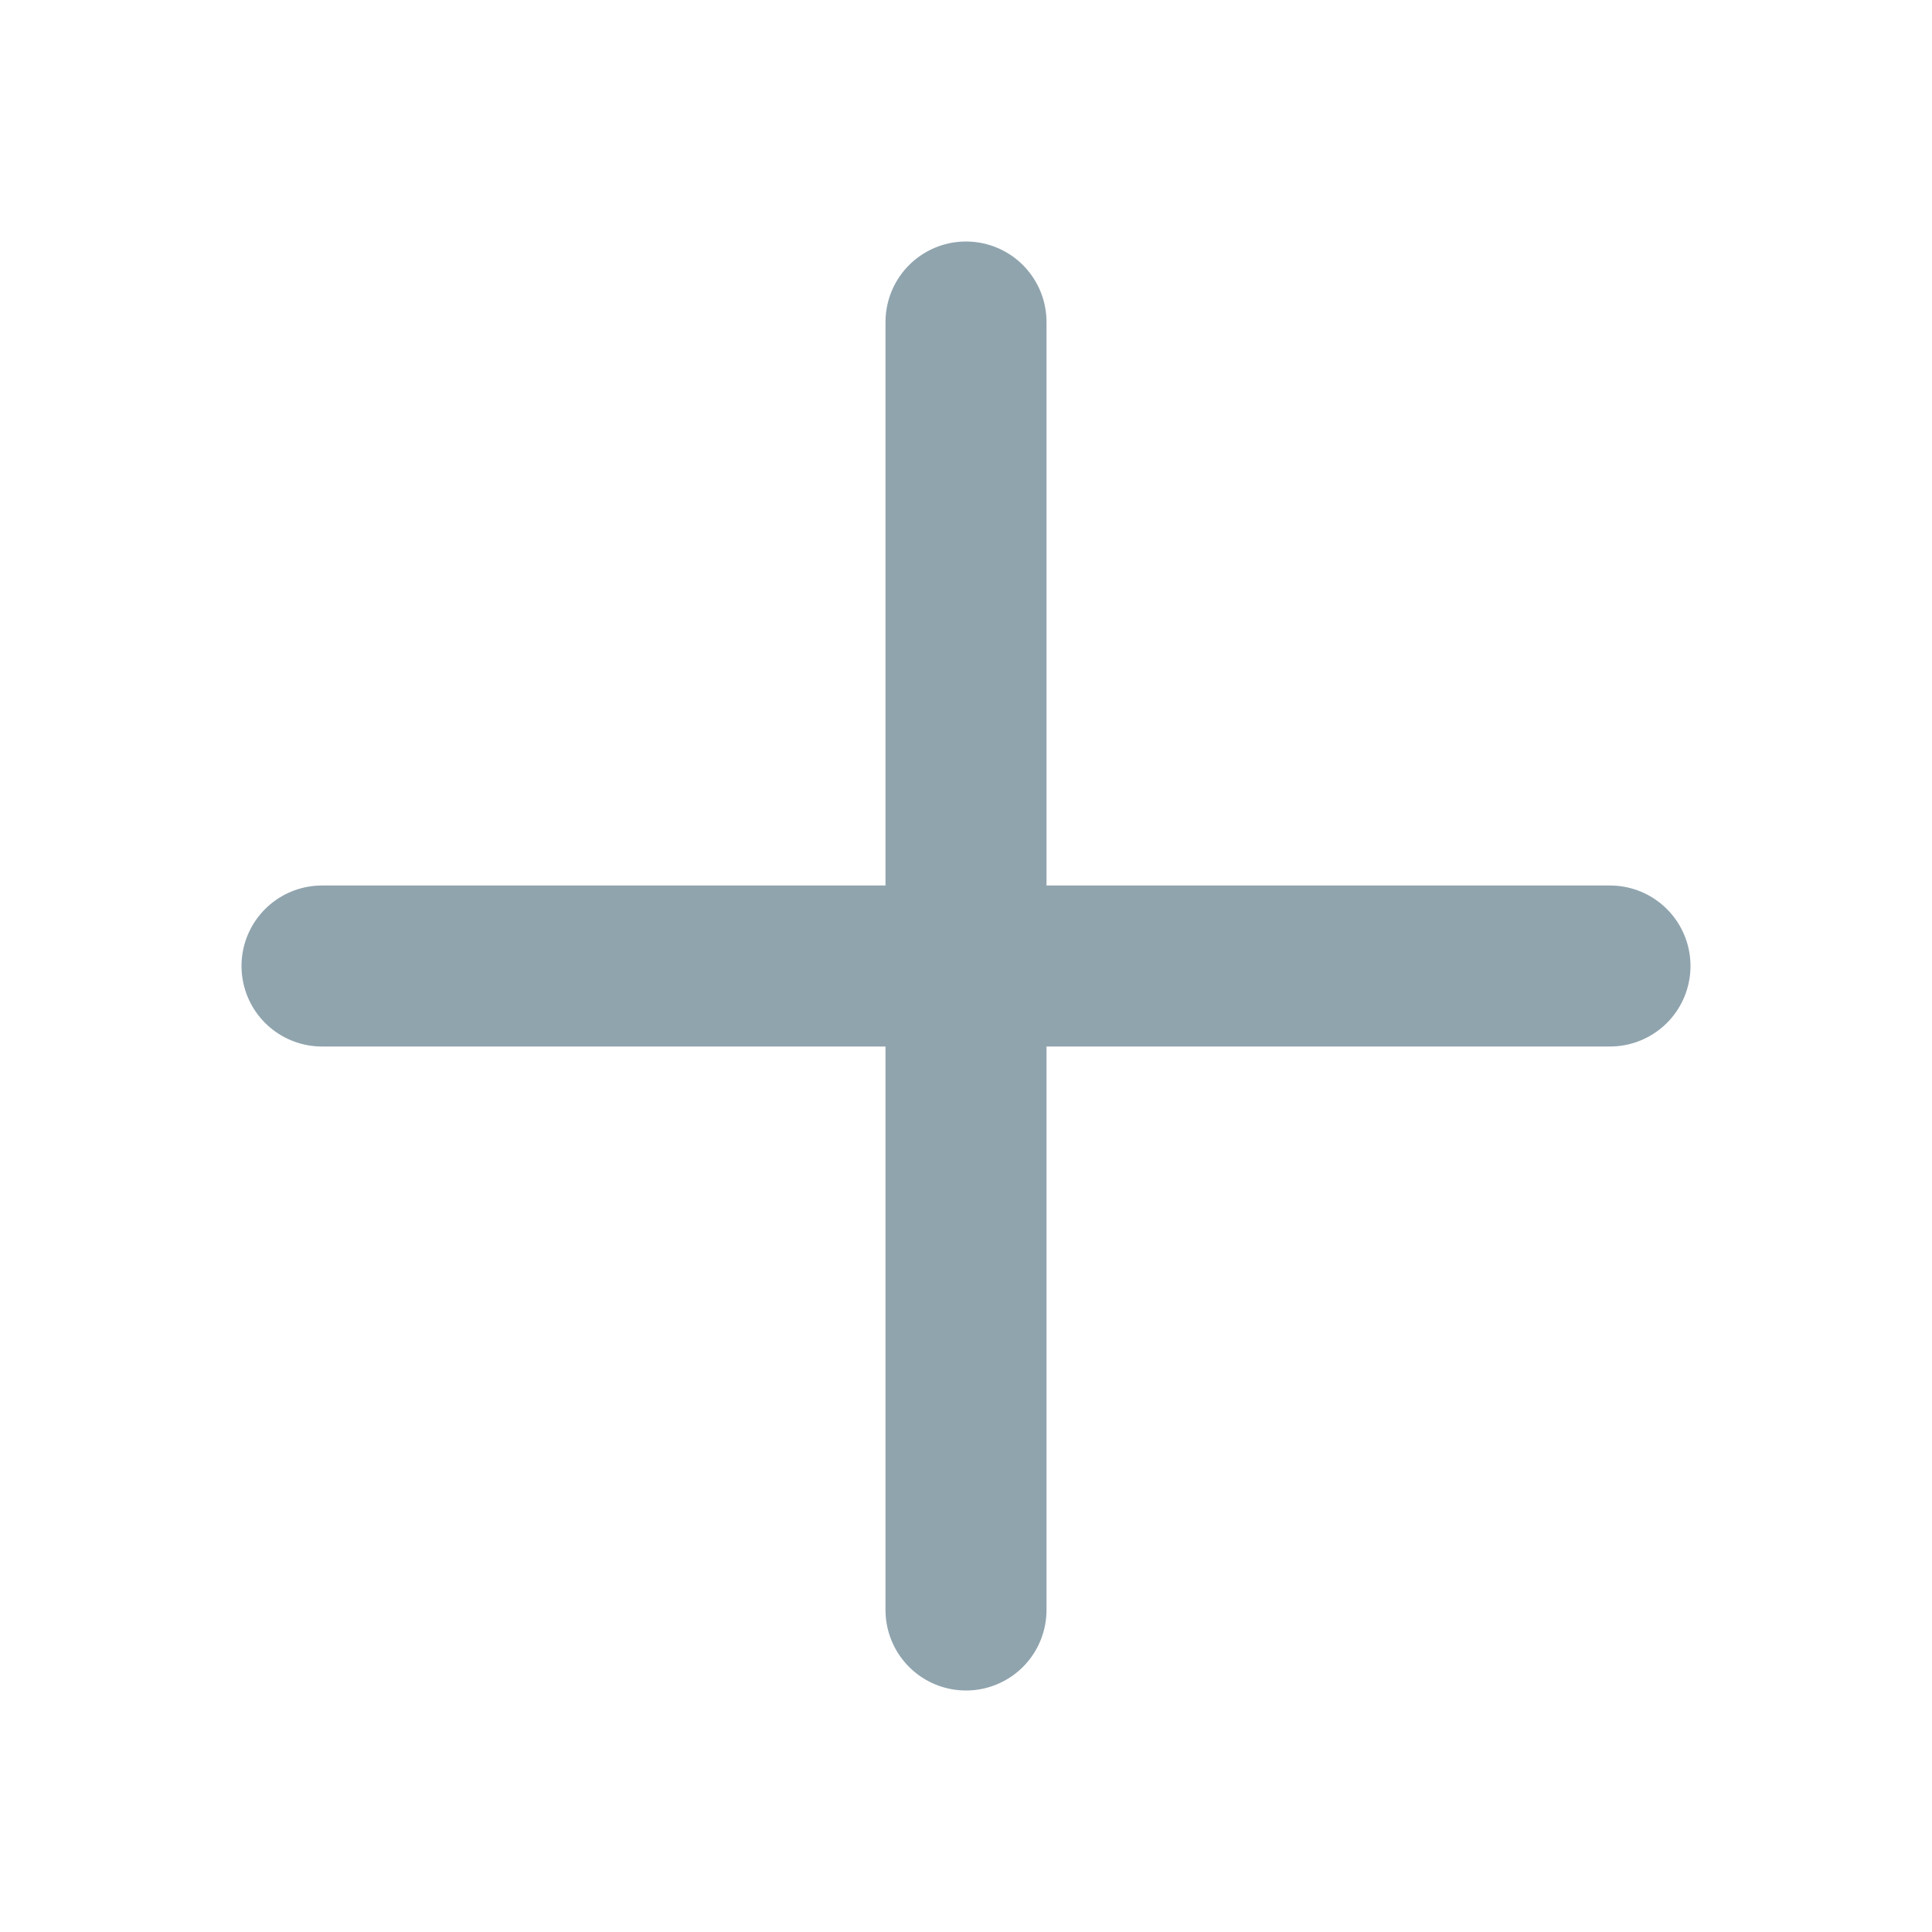
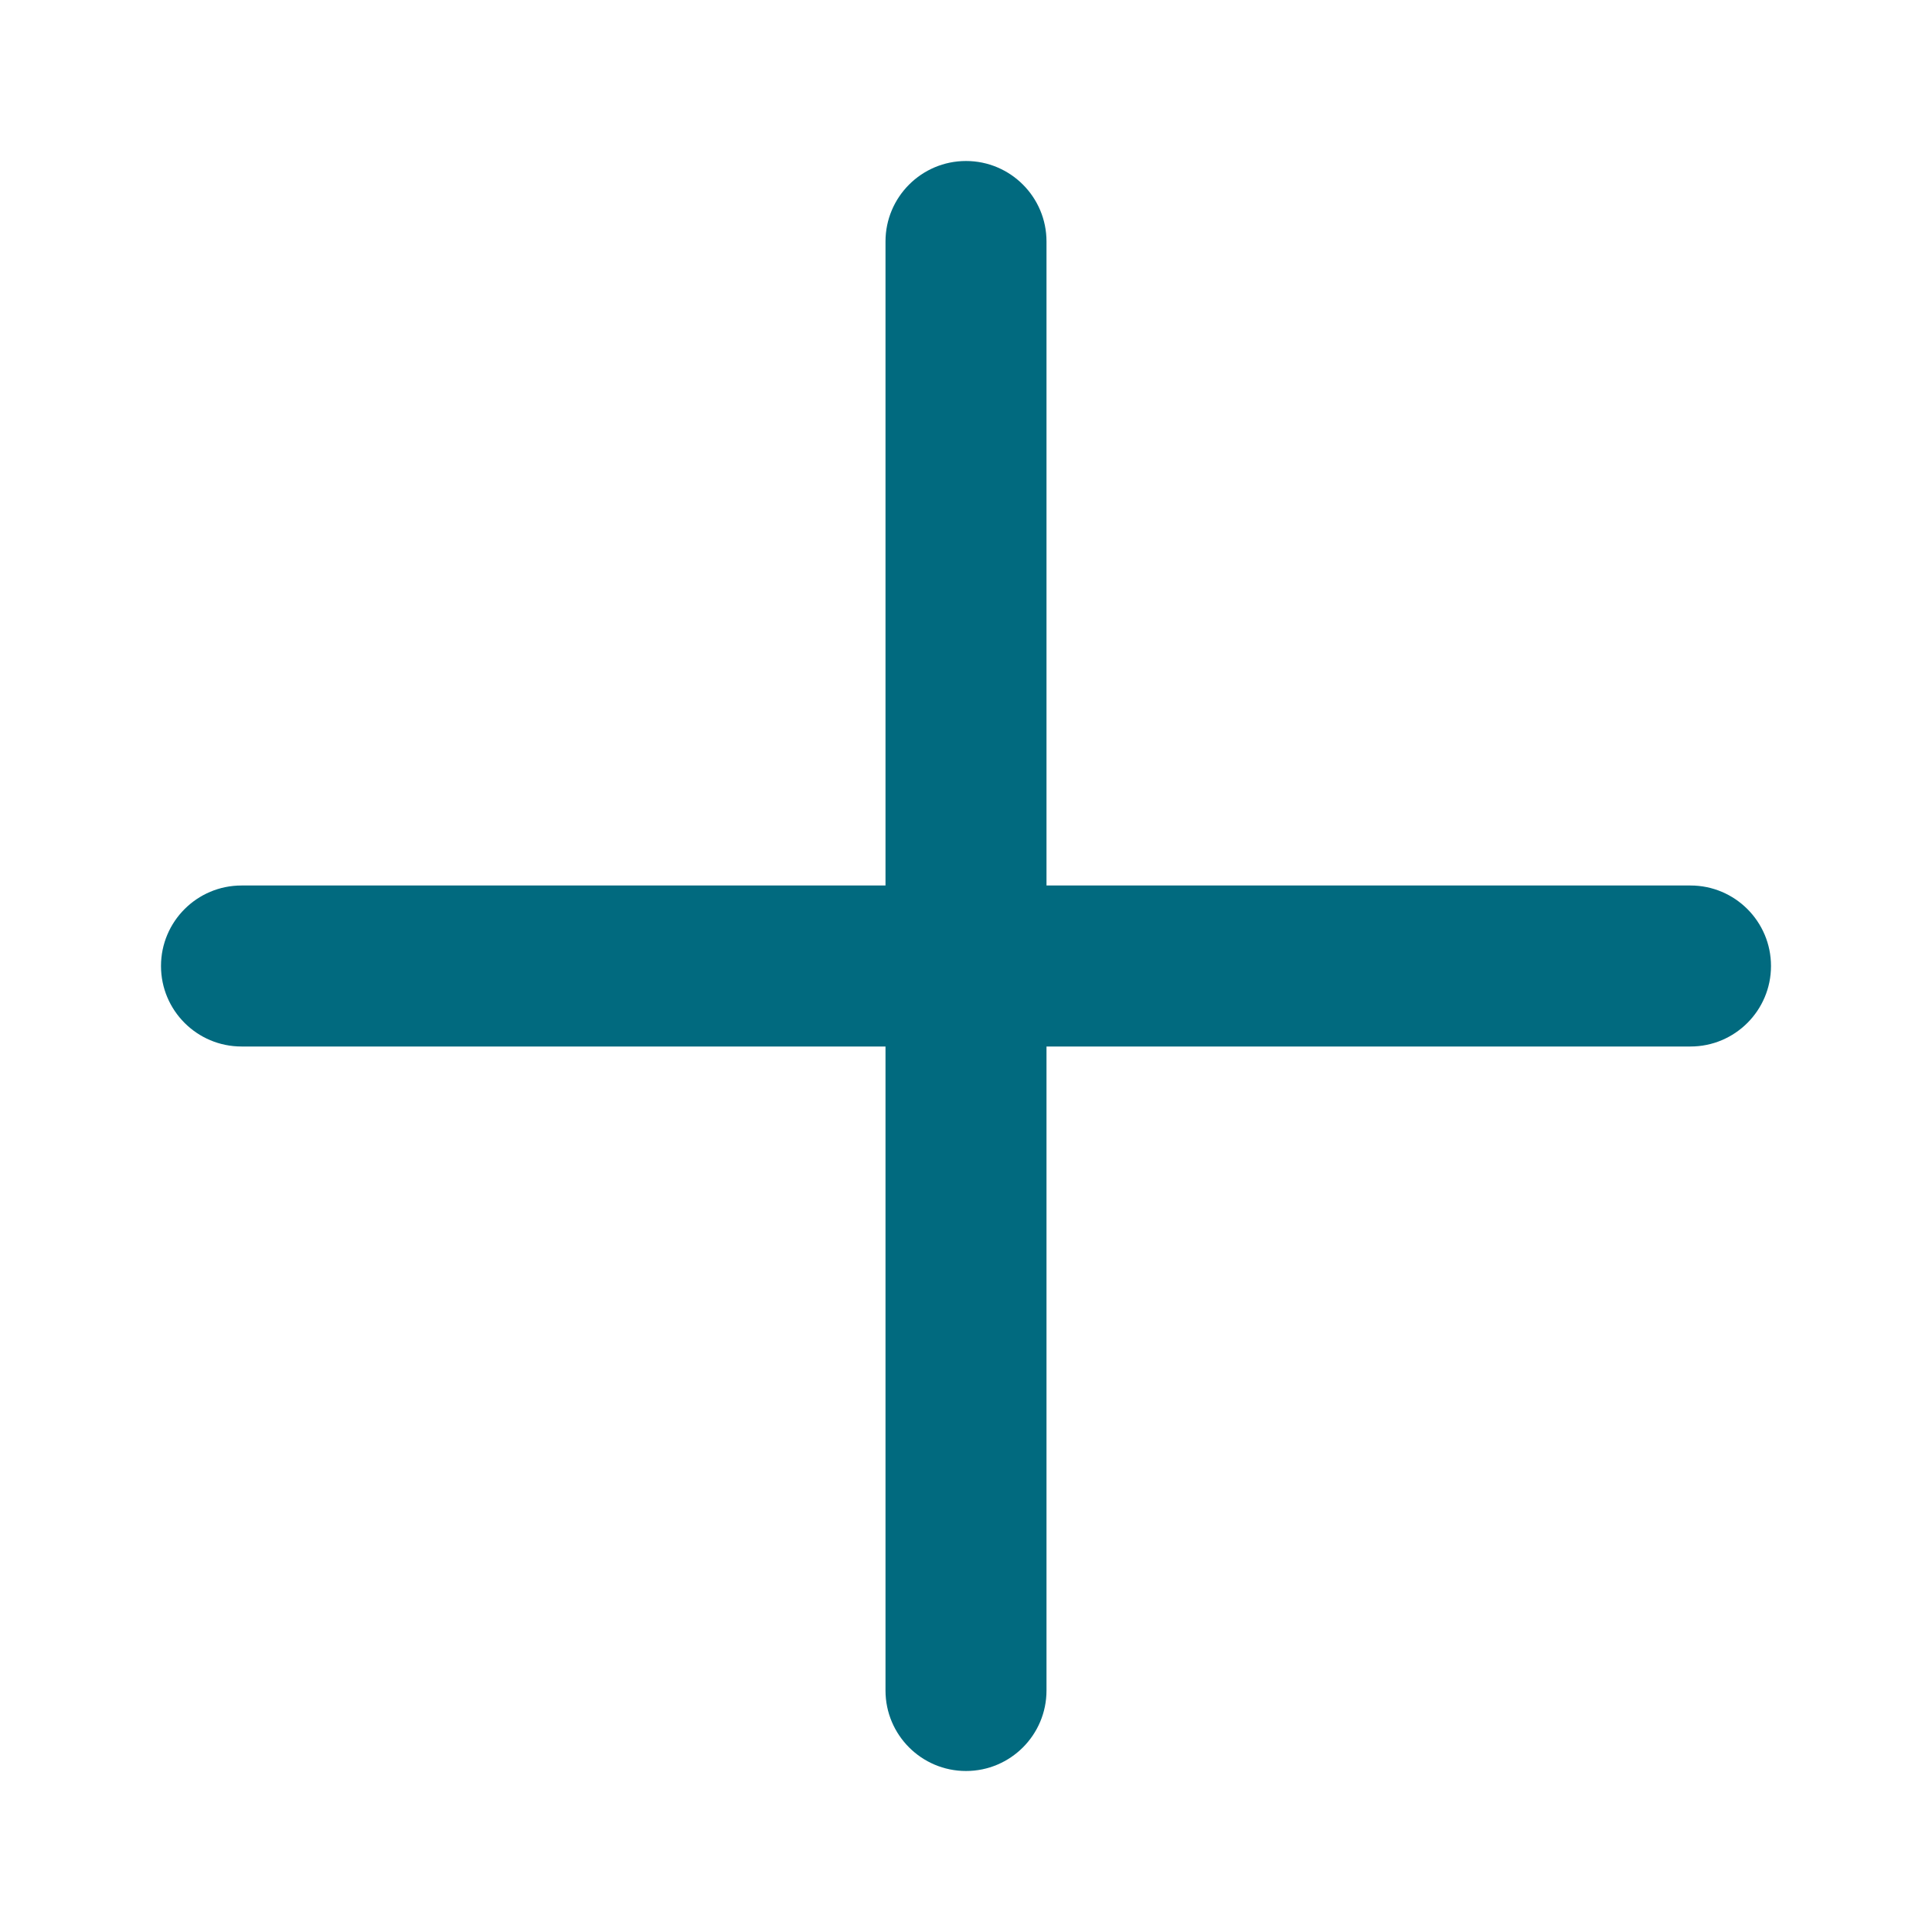
<svg xmlns="http://www.w3.org/2000/svg" width="800px" height="800px" viewBox="0 0 24 24" fill="none">
  <g id="SVGRepo_bgCarrier" stroke-width="0" />
  <g id="SVGRepo_tracerCarrier" stroke-linecap="round" stroke-linejoin="round" />
  <g id="SVGRepo_iconCarrier">
-     <path d="M4 12H20M12 4V20" stroke="#90a4ae" stroke-width="2" stroke-linecap="round" stroke-linejoin="round" />
+     <path d="M13 3C13 2.448 12.552 2 12 2C11.448 2 11 2.448 11 3V11H3C2.448 11 2 11.448 2 12C2 12.552 2.448 13 3 13H11V21C11 21.552 11.448 22 12 22C12.552 22 13 21.552 13 21V13H21C21.552 13 22 12.552 22 12C22 11.448 21.552 11 21 11H13V3Z" fill="#016a7f" />
  </g>
</svg>
